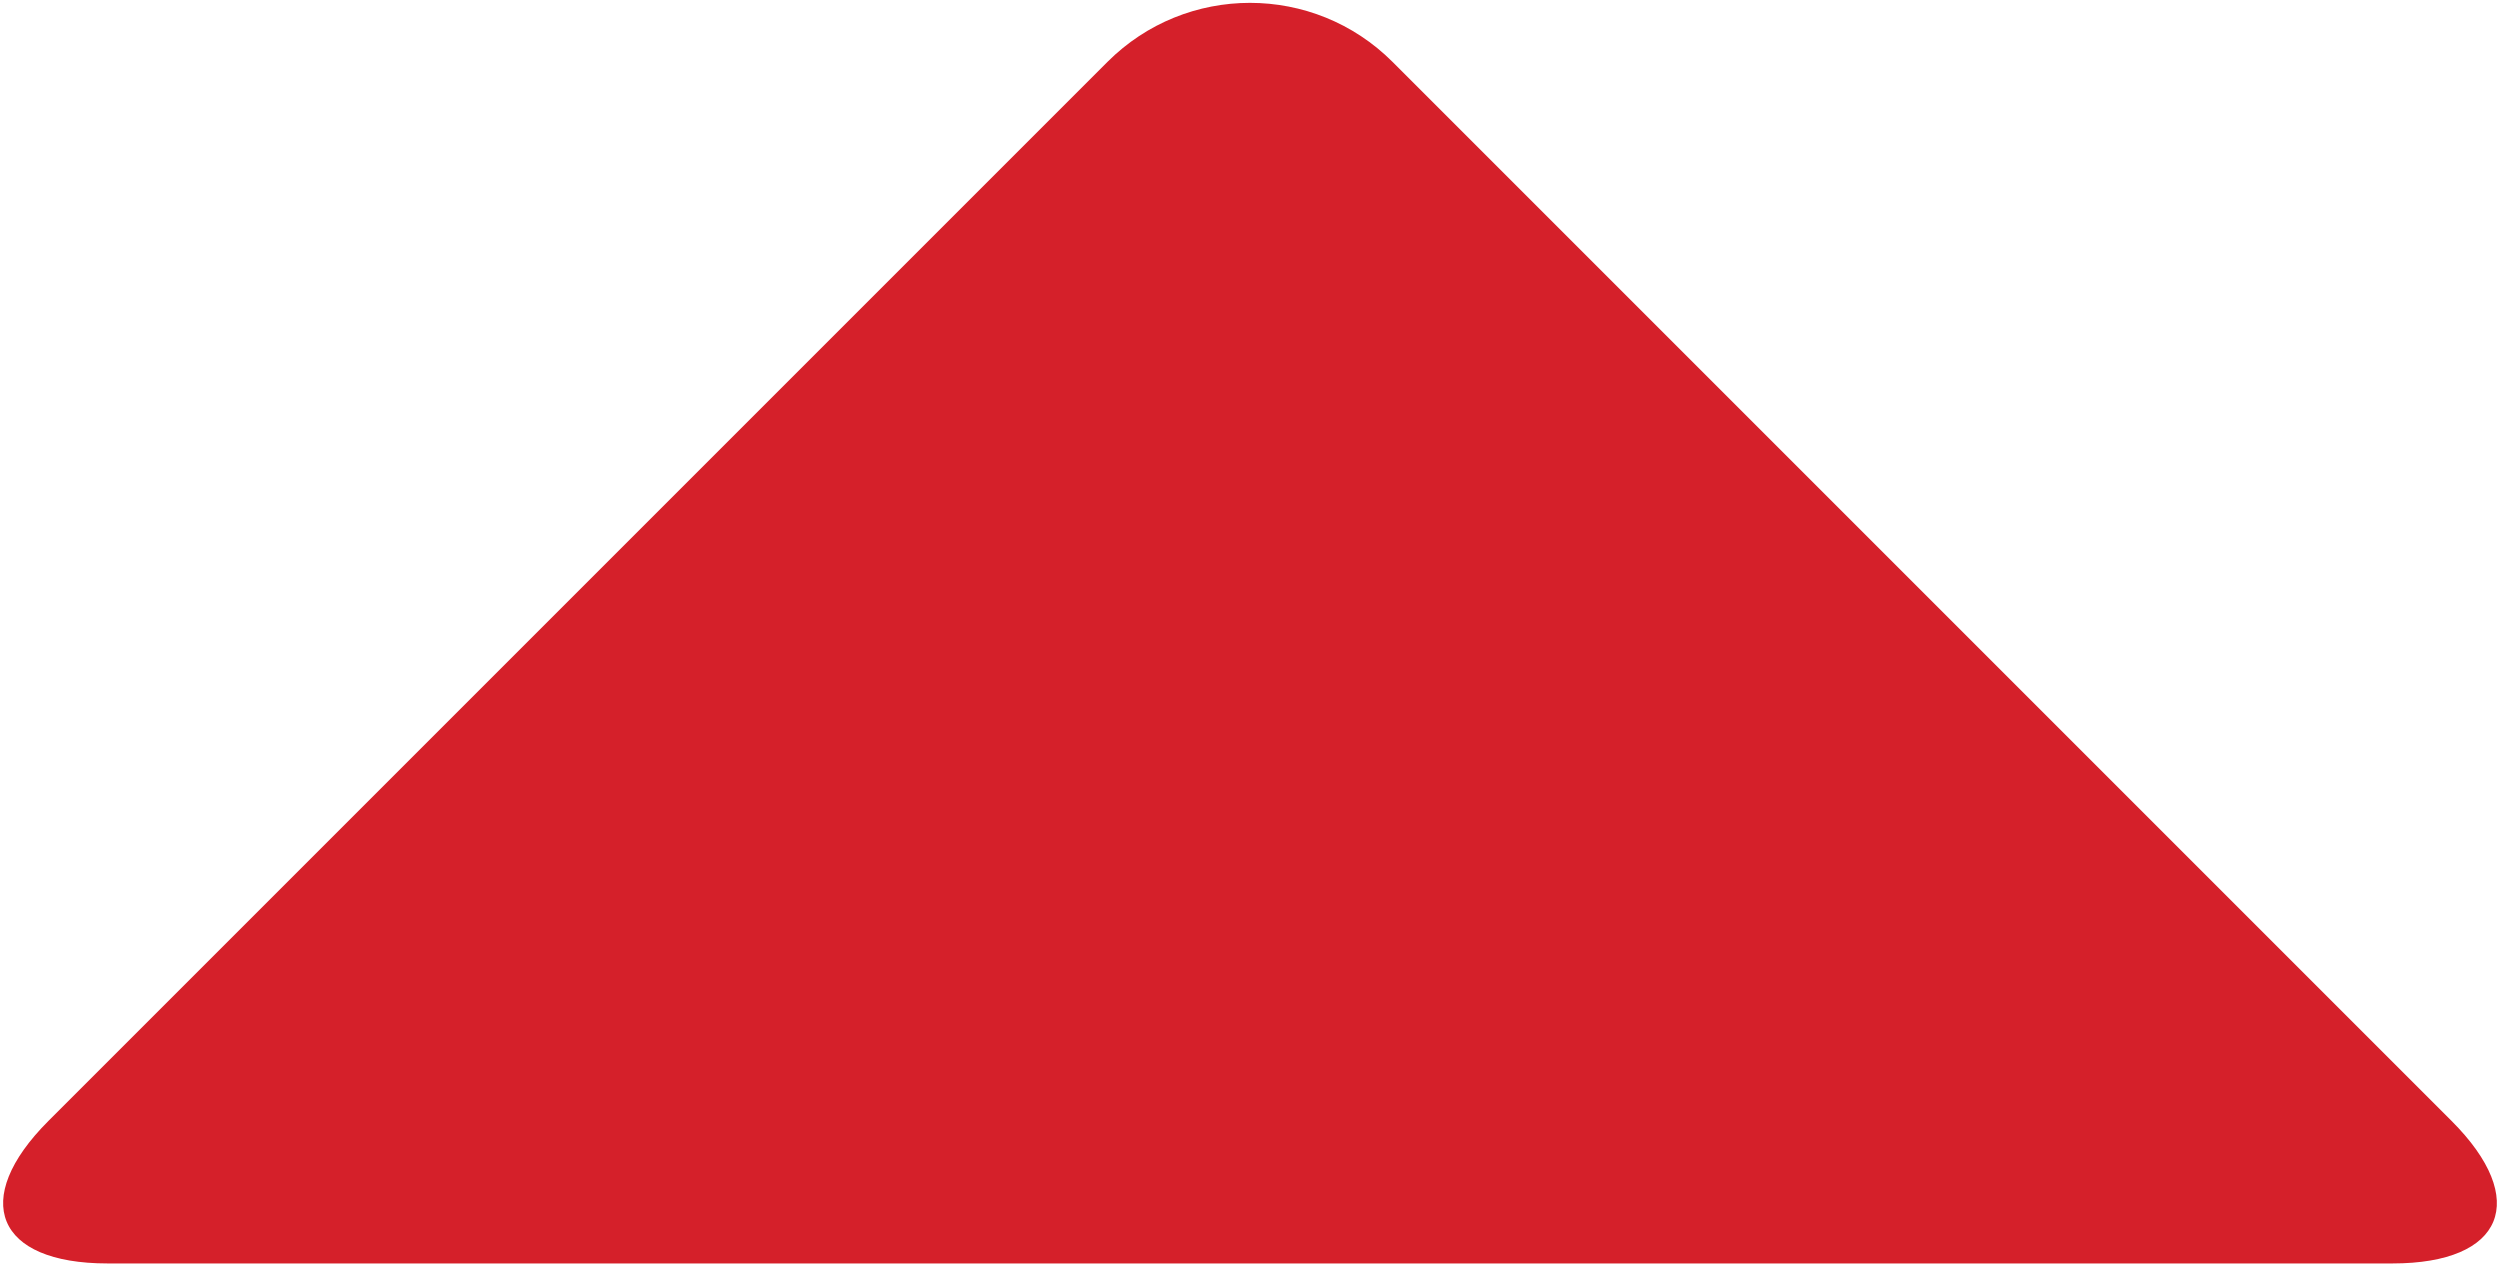
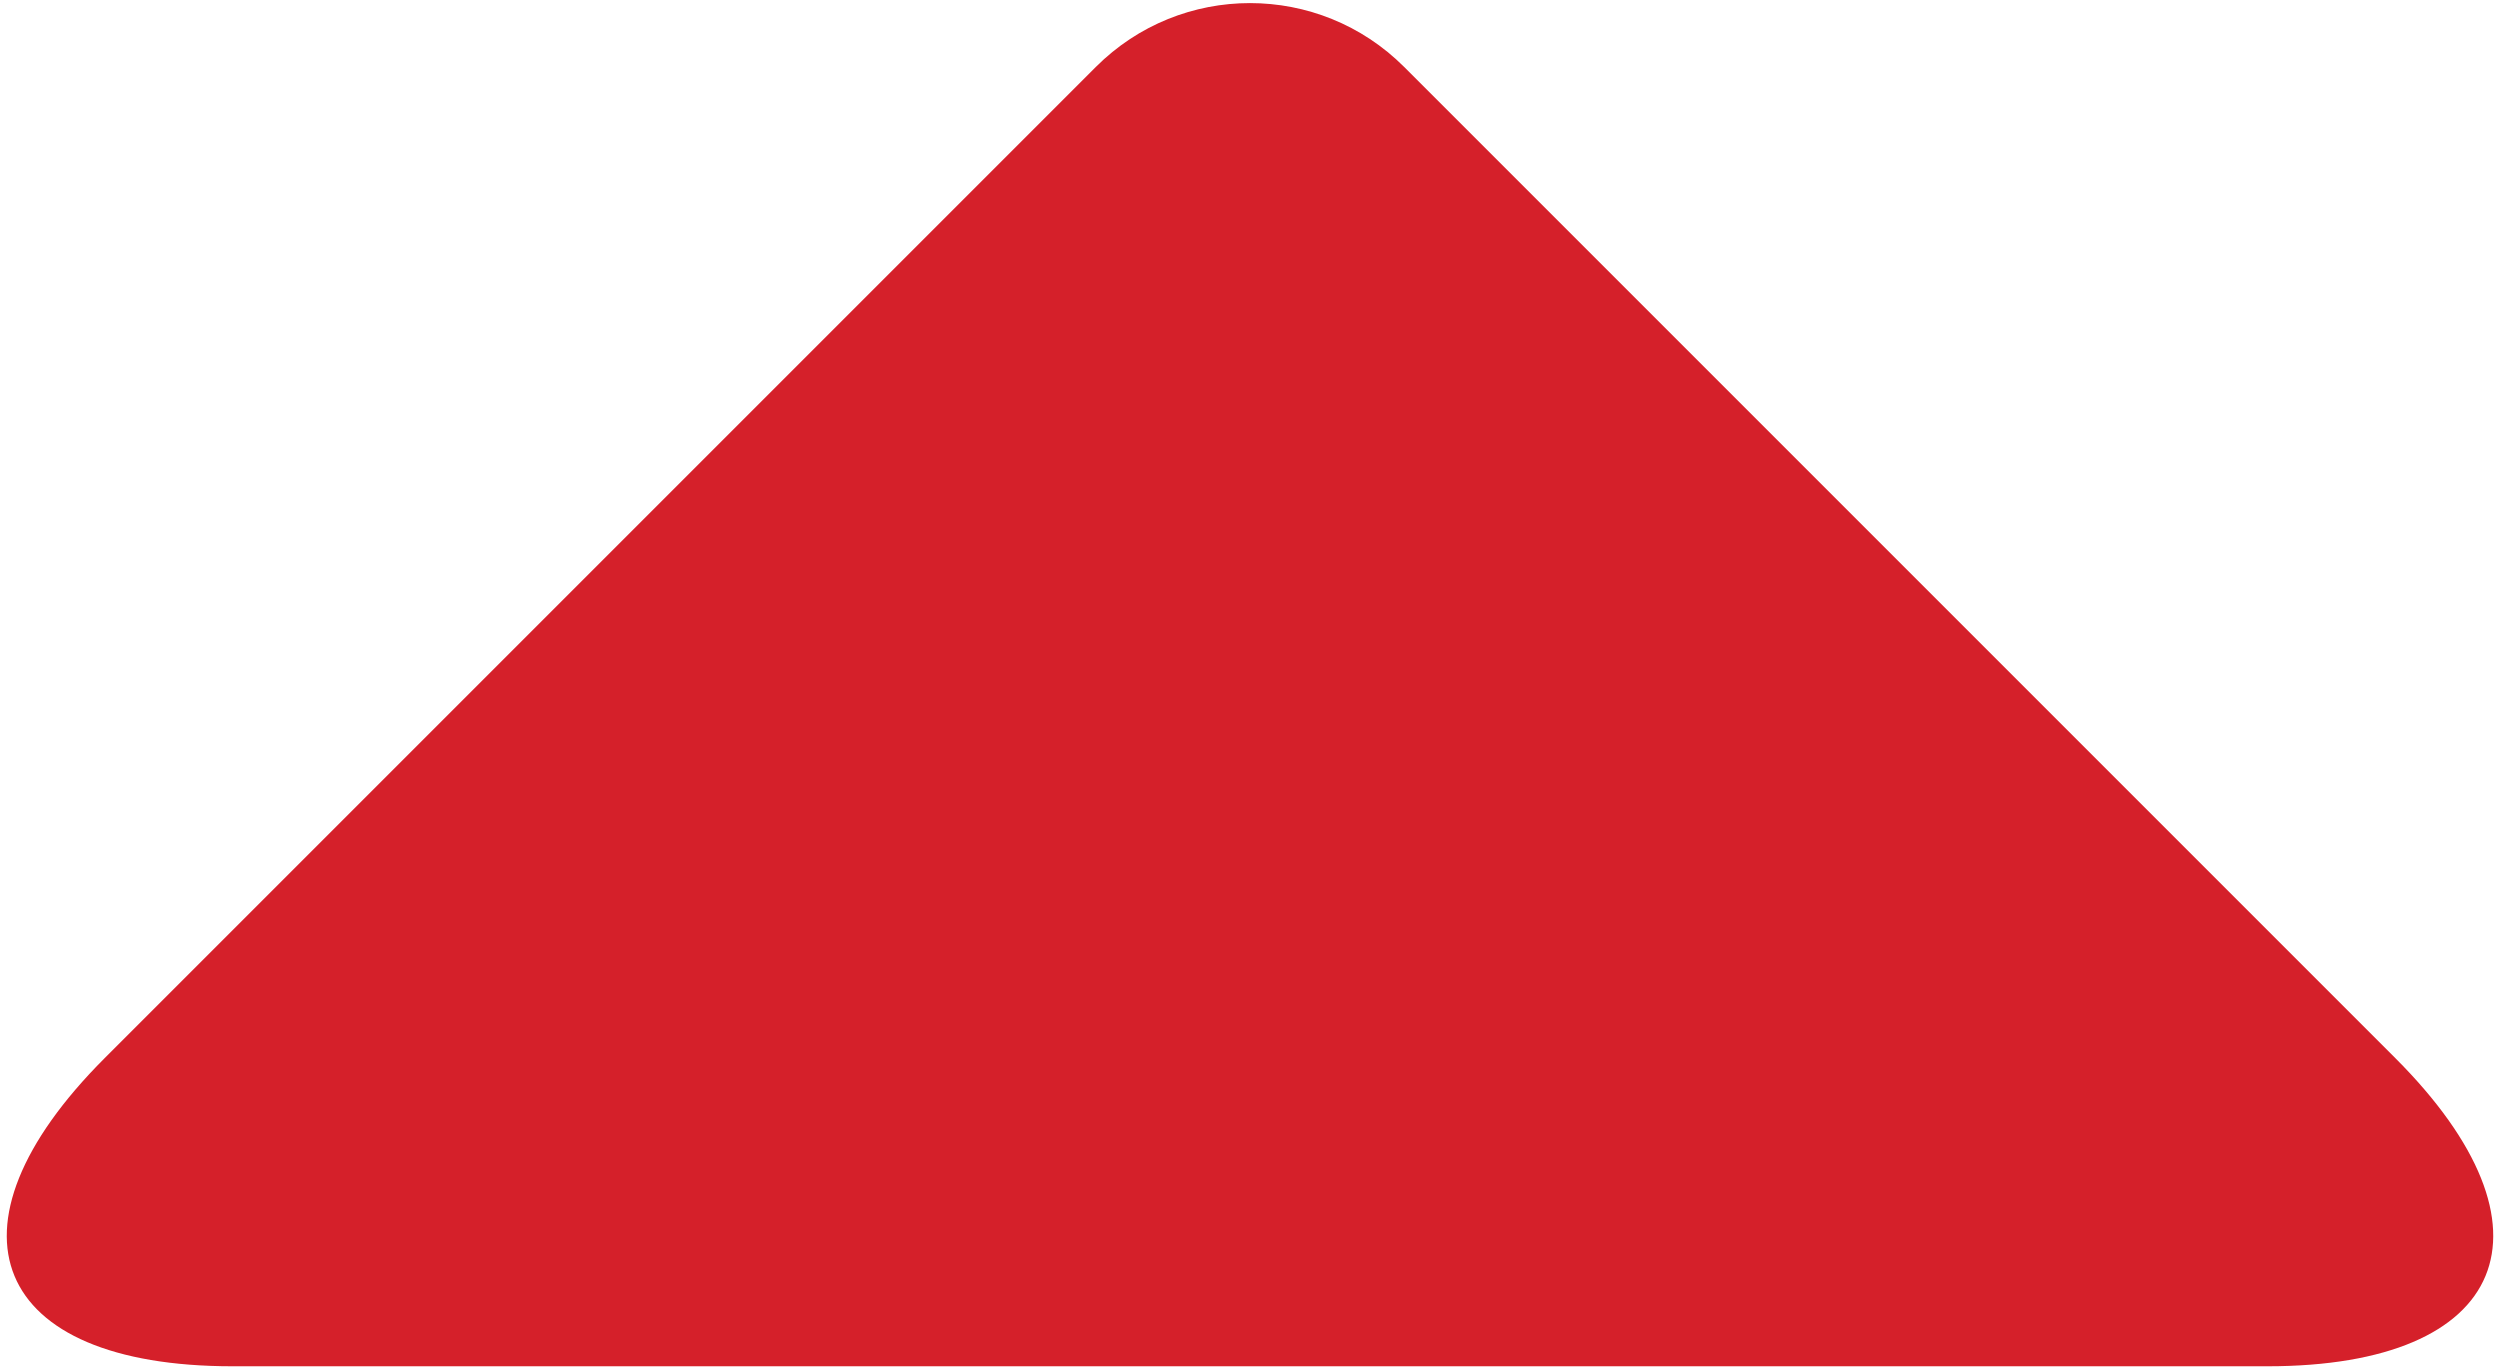
- <svg xmlns="http://www.w3.org/2000/svg" width="186px" height="94px" viewBox="0 0 186 94" version="1.1">
+ <svg xmlns="http://www.w3.org/2000/svg" width="172px" height="94px" viewBox="0 0 172 94" version="1.1">
  <defs />
  <g id="Page-1" stroke="none" stroke-width="1" fill="none" fill-rule="evenodd">
-     <path d="M82.393,4.607 C88.251,-1.251 97.748,-1.252 103.607,4.607 L182.393,83.393 C188.251,89.251 186.288,94 178.008,94 L7.992,94 C-0.288,94 -2.252,89.252 3.607,83.393 L82.393,4.607 Z" id="high-triangle" fill="#D5202A" />
+     <path d="M75.393,4.607 C81.251,-1.251 90.748,-1.252 96.607,4.607 L164.793,72.793 C176.505,84.505 172.567,94 156.004,94 L15.996,94 C-0.57,94 -4.502,84.502 7.207,72.793 L75.393,4.607 Z" id="high-triangle" fill="#D5202A" />
  </g>
</svg>
